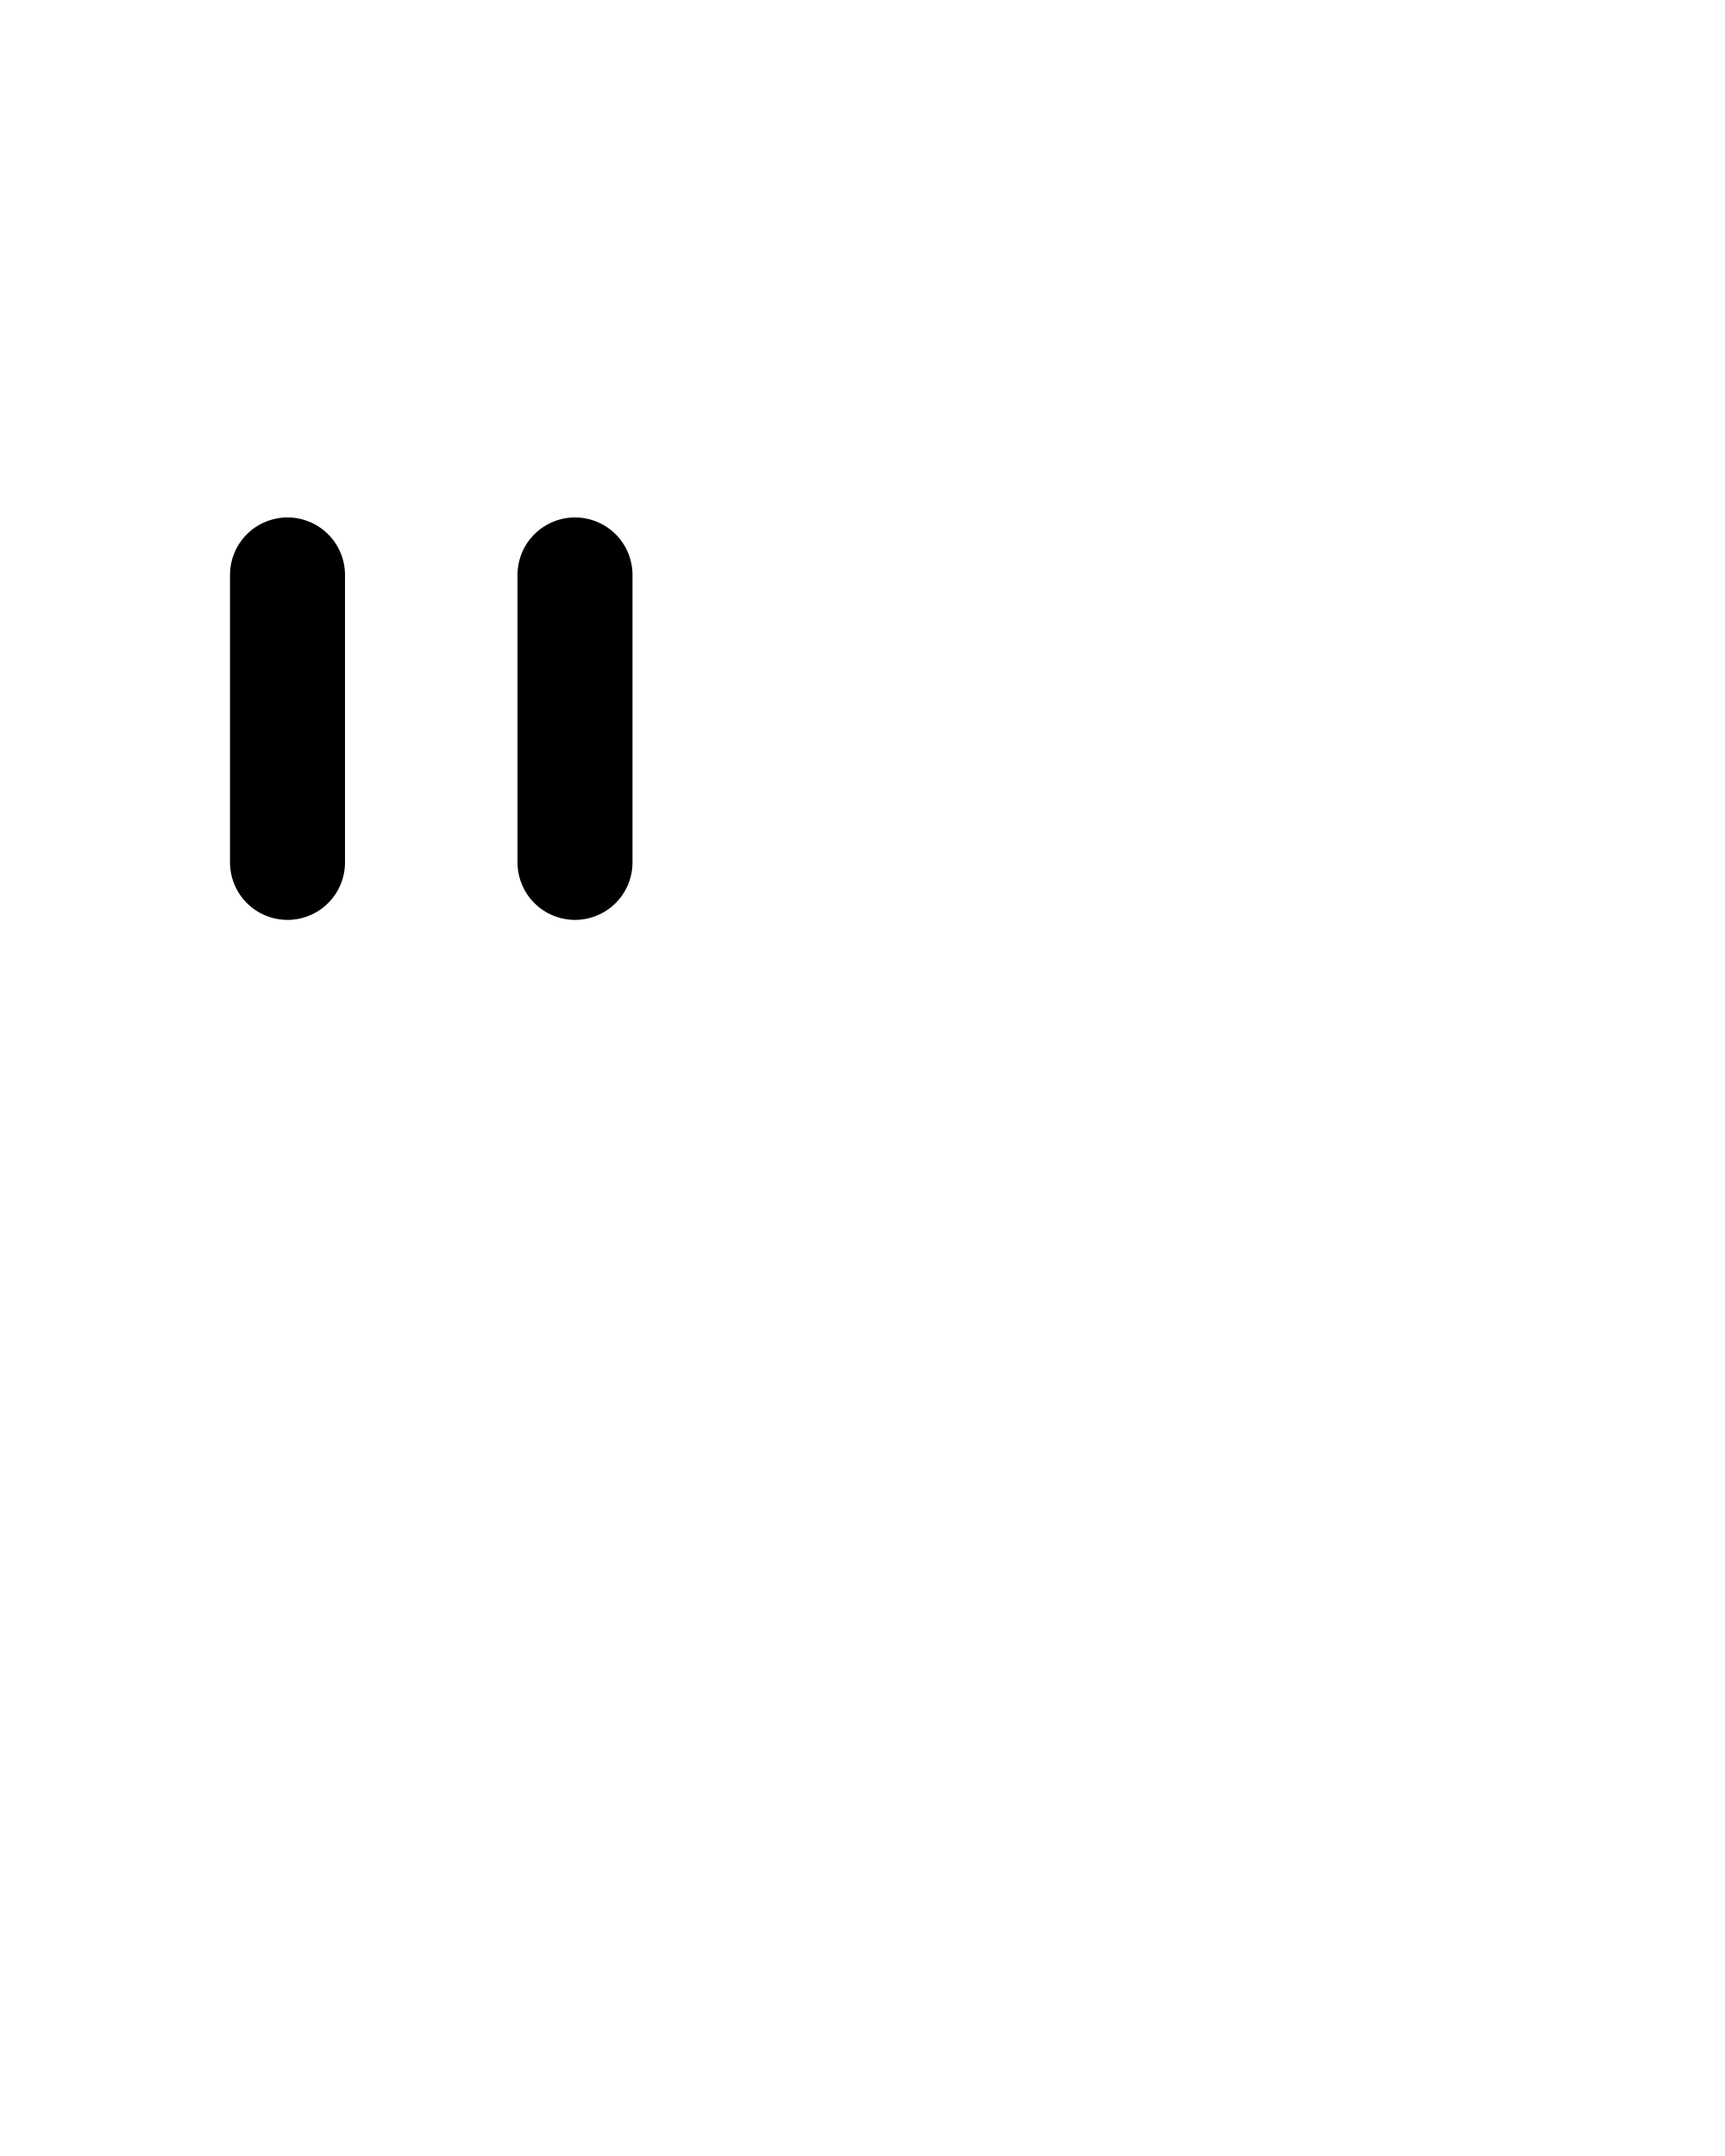
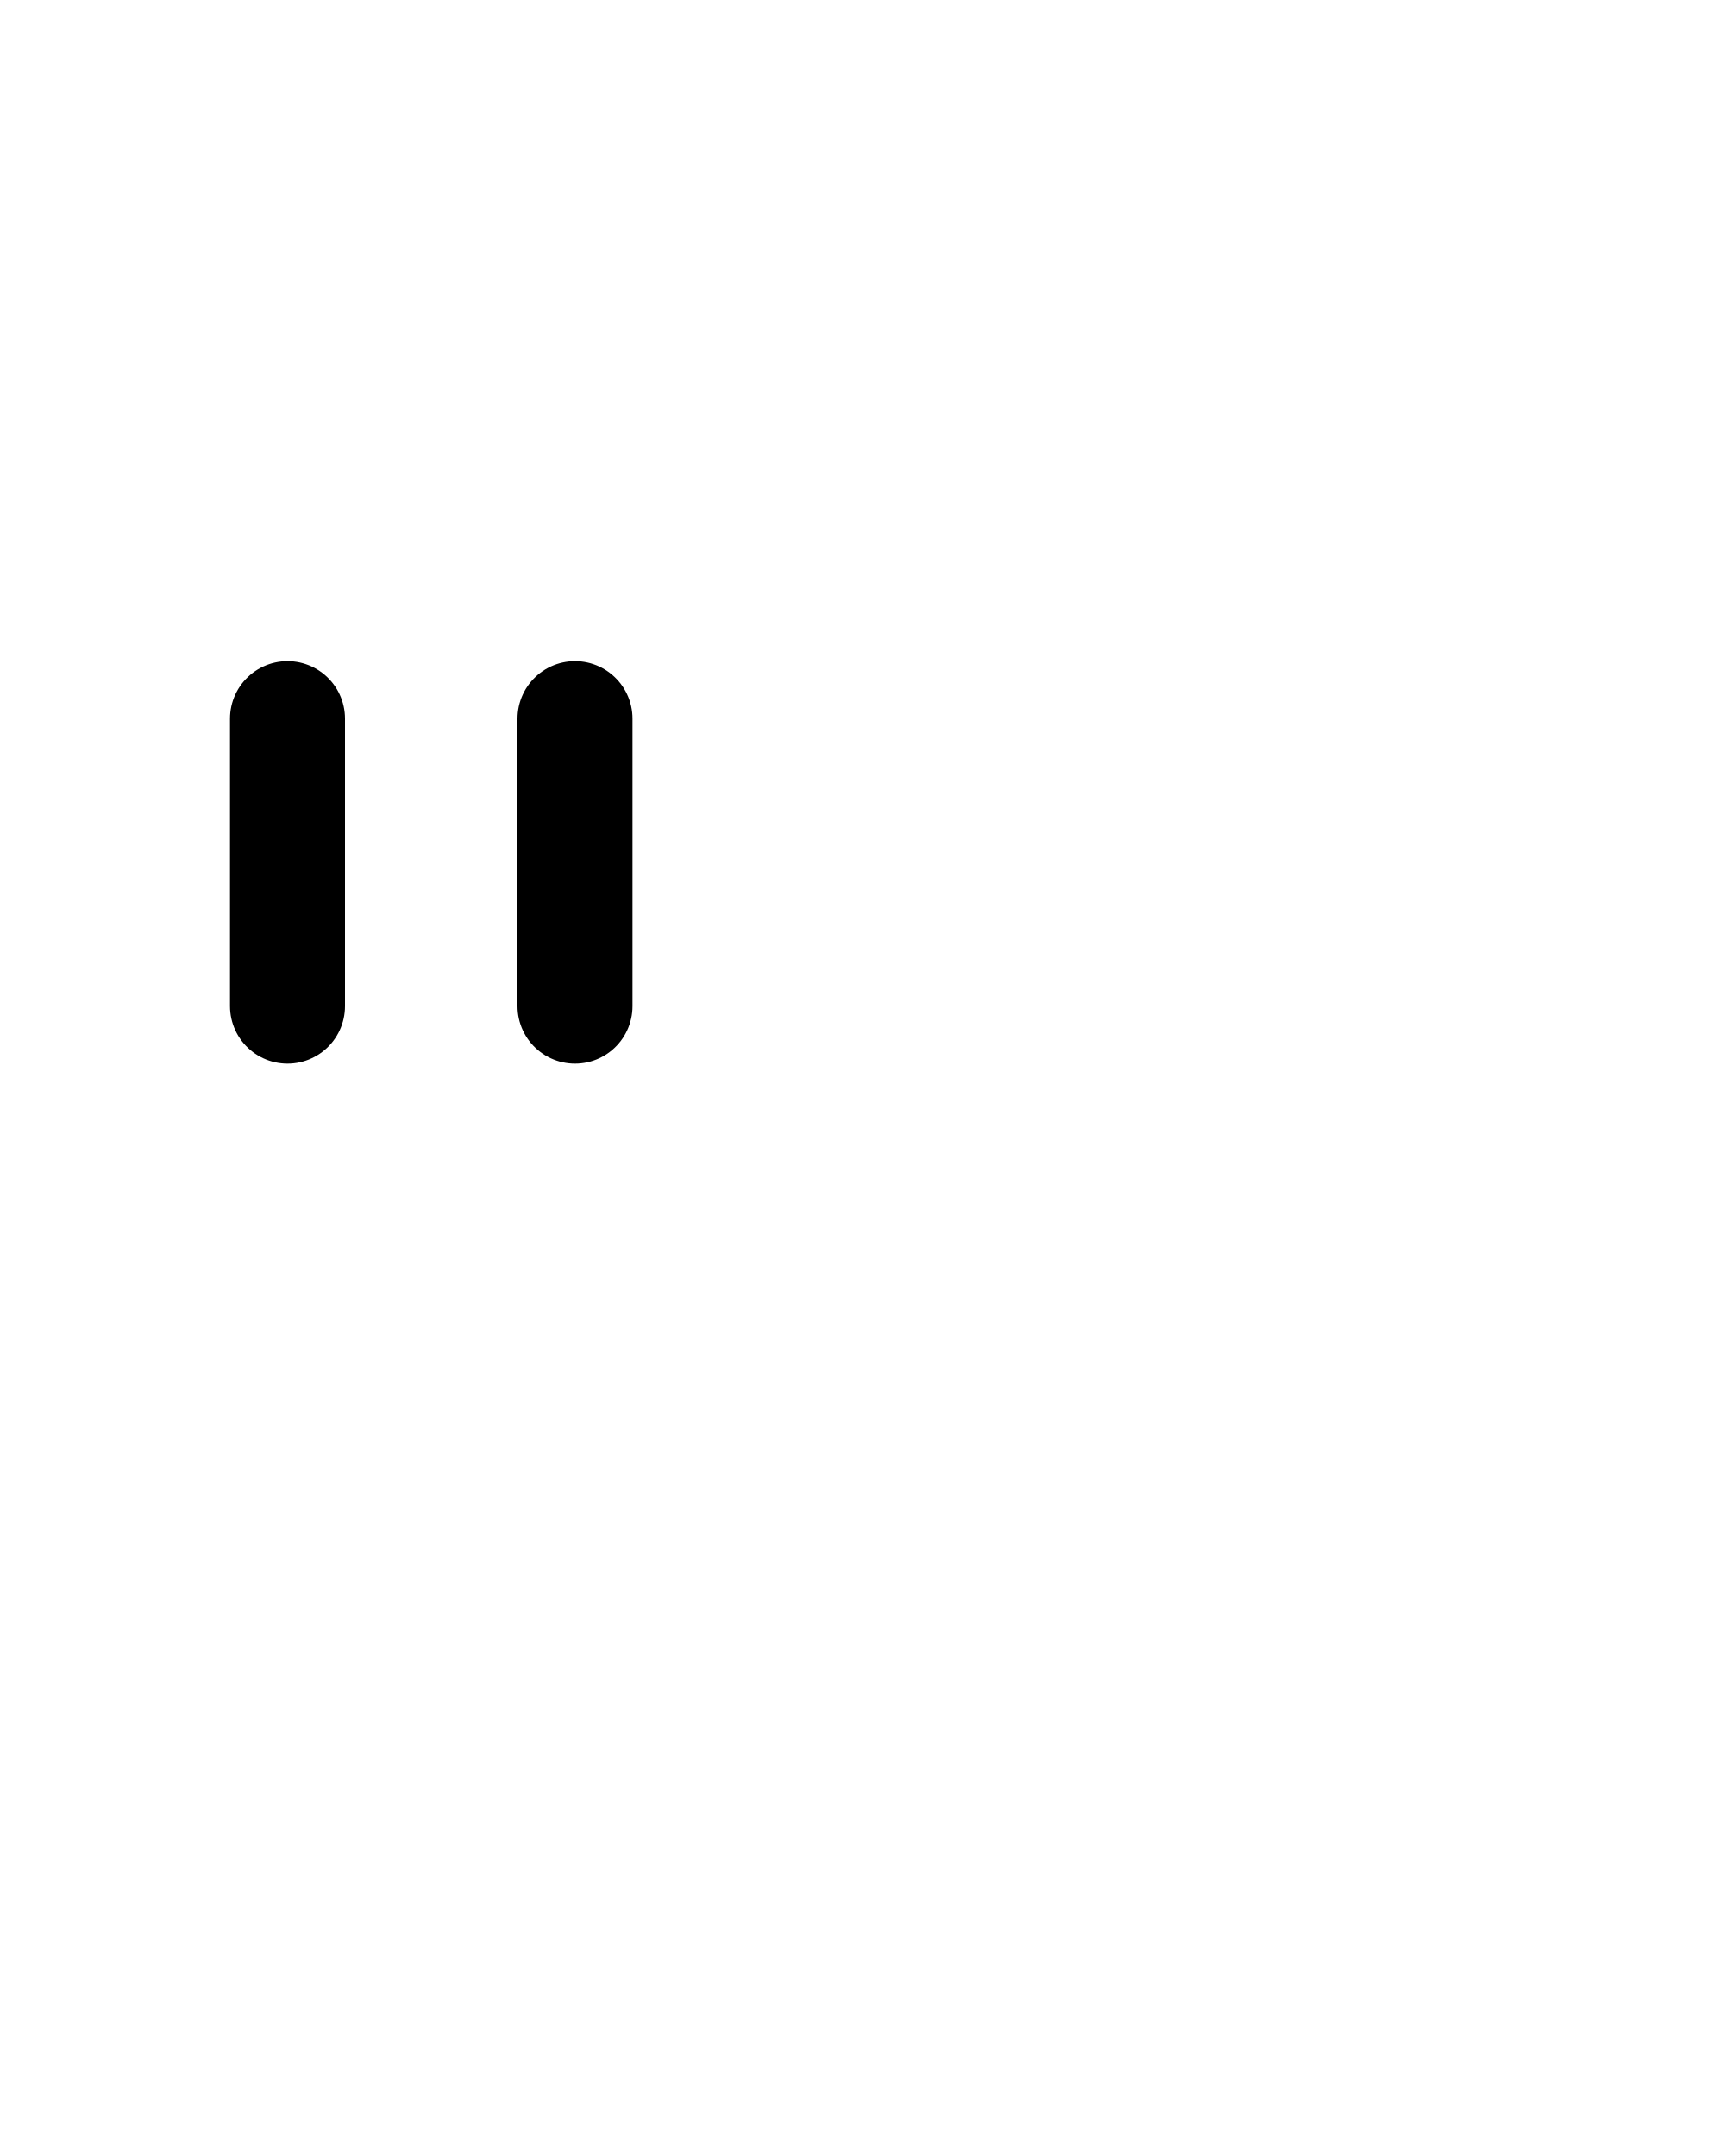
<svg xmlns="http://www.w3.org/2000/svg" version="1.1" id="图层_1" x="0px" y="0px" viewBox="0 0 720 900" style="enable-background:new 0 0 720 900;" xml:space="preserve">
  <style type="text/css">
	.st0{fill:none;stroke:#000000;stroke-width:48;stroke-linecap:round;stroke-miterlimit:10;}
</style>
-   <line class="st0" x1="120" y1="240" x2="120" y2="360" />
-   <line class="st0" x1="240" y1="240" x2="240" y2="360" />
+   <line class="st0" x1="120" y1="300" x2="120" y2="420" />
+   <line class="st0" x1="240" y1="300" x2="240" y2="420" />
</svg>
